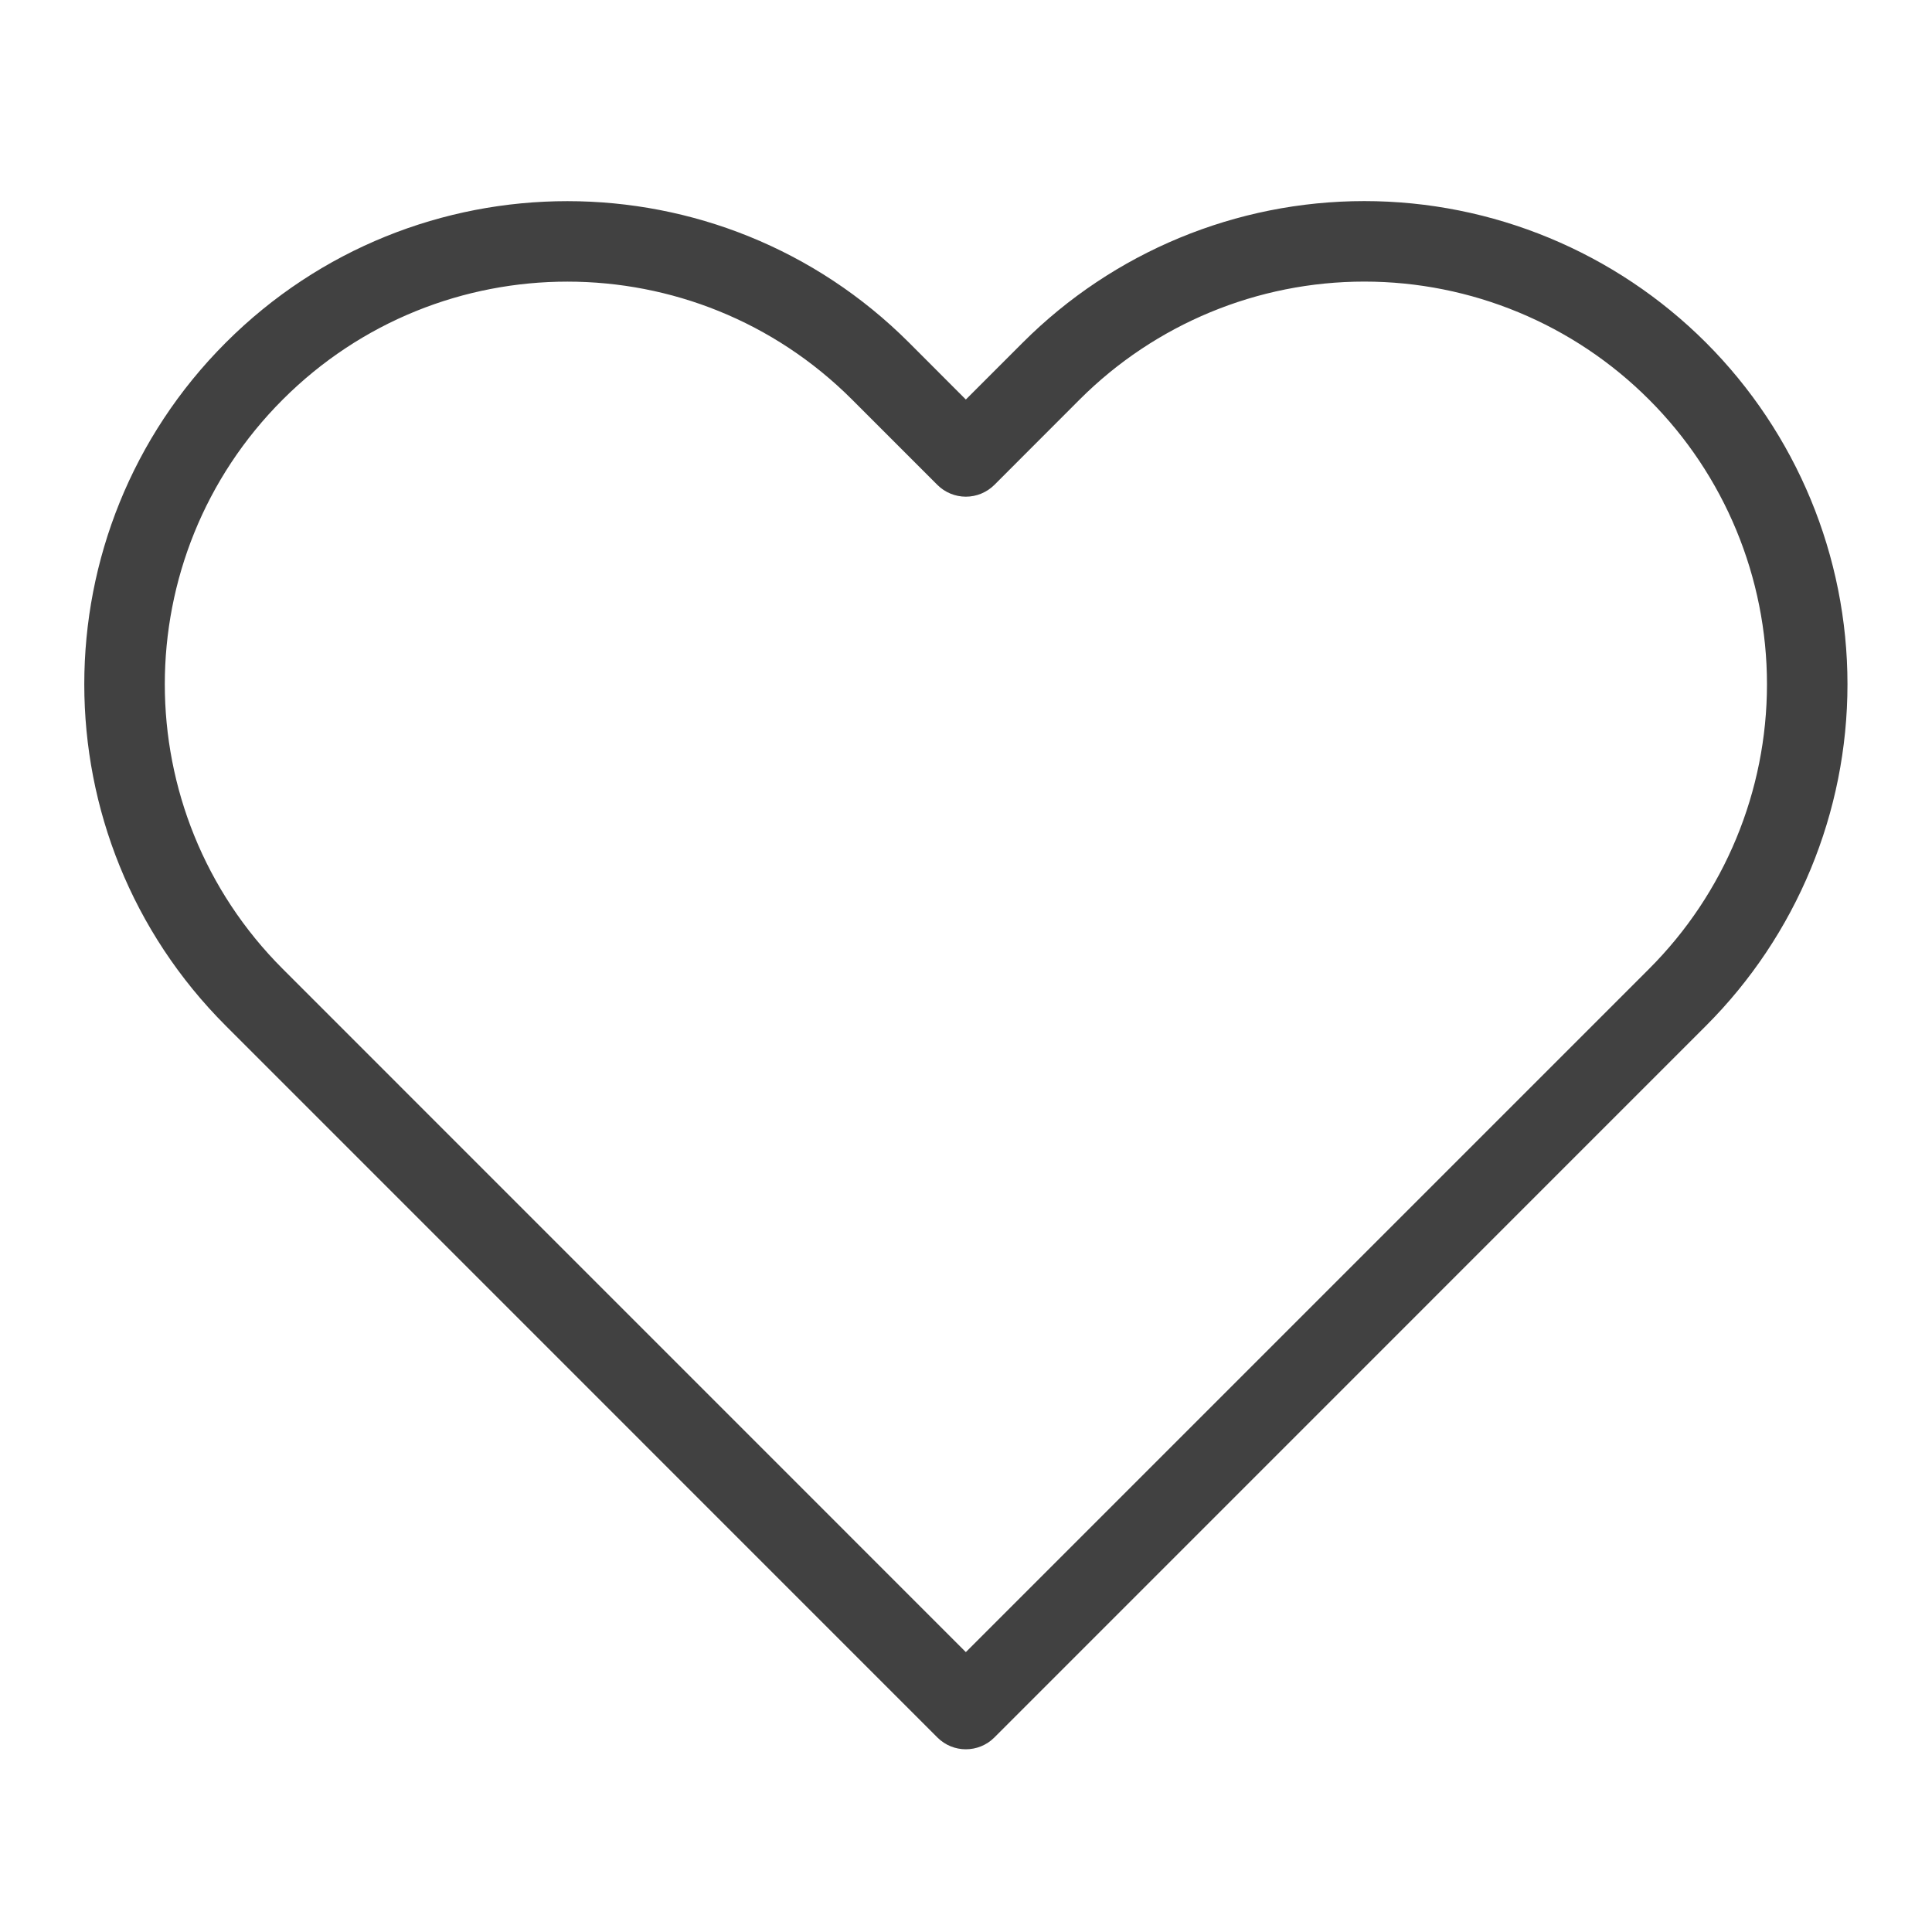
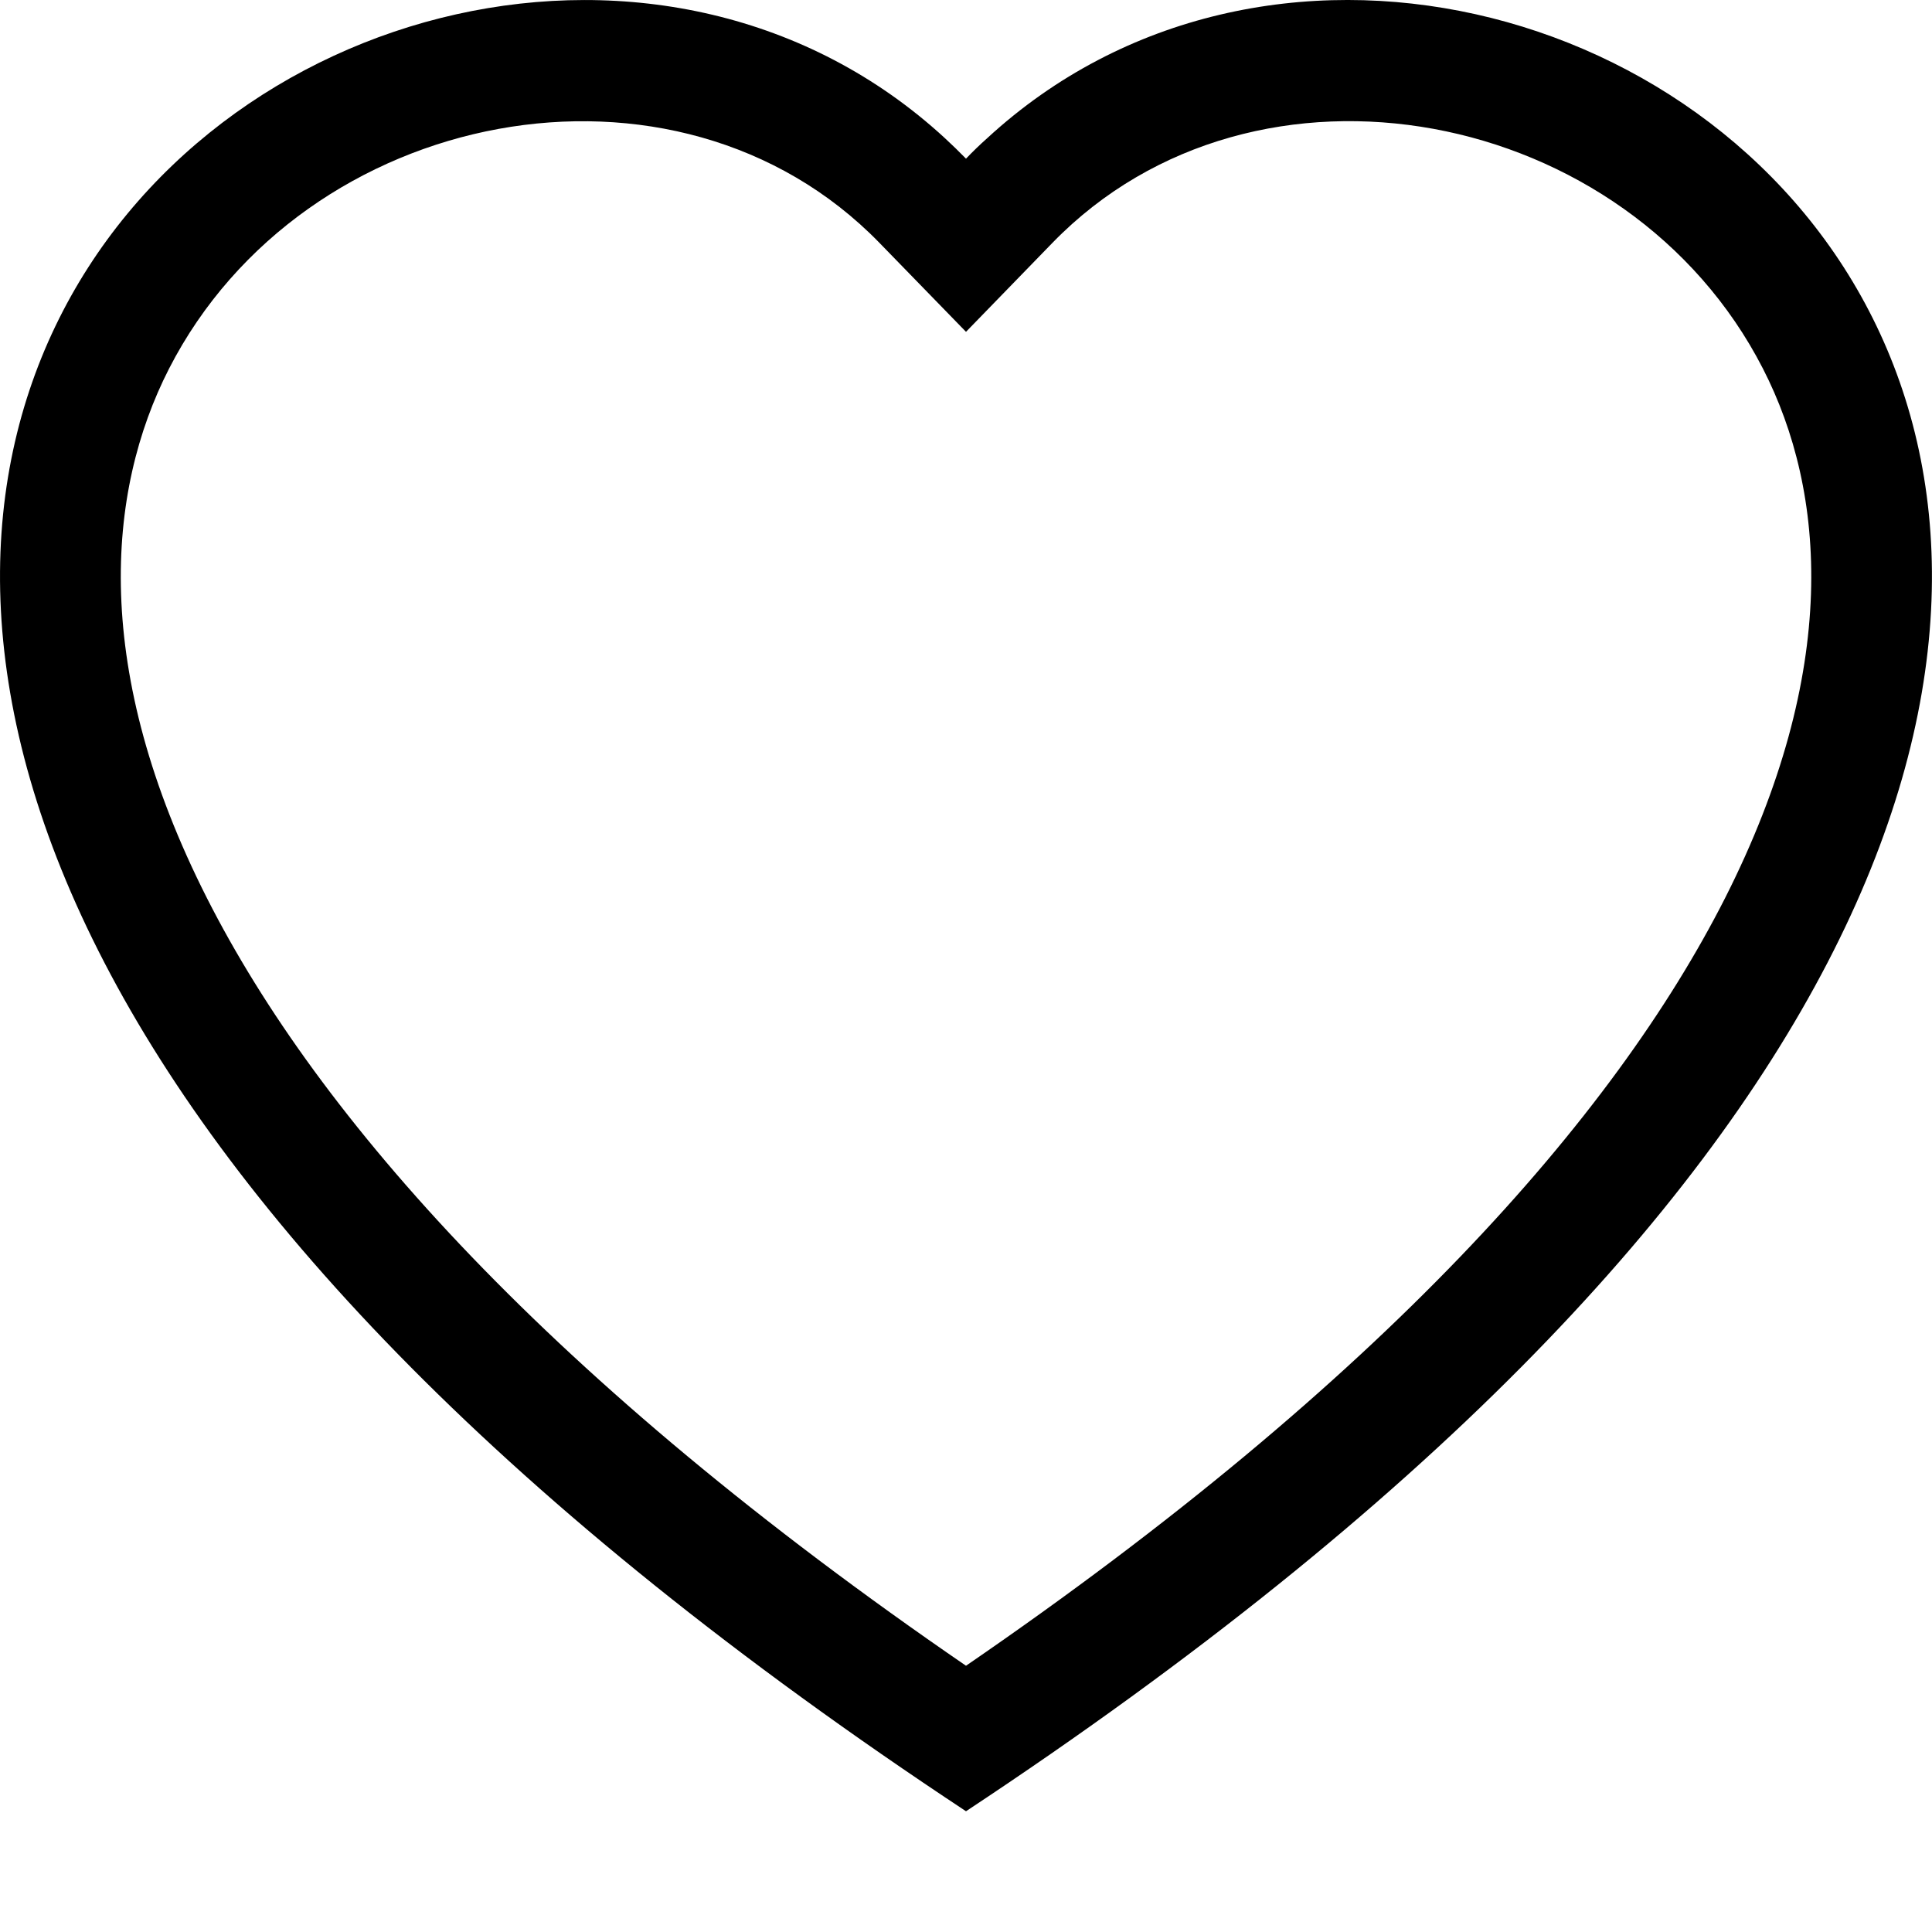
- <svg xmlns="http://www.w3.org/2000/svg" width="24" height="24" viewBox="0 0 24 24" fill="none">
-   <path fill-rule="evenodd" clip-rule="evenodd" d="M12.705 4.256C13.83 3.131 15.356 2.498 16.948 2.498C18.54 2.498 20.066 3.131 21.192 4.256C22.317 5.382 22.95 6.908 22.95 8.5C22.95 10.092 22.317 11.618 21.192 12.743C21.192 12.744 21.192 12.743 21.192 12.743L12.352 21.584C12.156 21.779 11.84 21.779 11.645 21.584L2.805 12.743C0.461 10.4 0.461 6.6 2.805 4.256C5.148 1.913 8.948 1.913 11.292 4.256L11.998 4.963L12.705 4.256C12.705 4.256 12.705 4.256 12.705 4.256ZM16.948 3.498C15.622 3.498 14.35 4.025 13.412 4.963L12.352 6.024C12.258 6.117 12.131 6.17 11.998 6.17C11.866 6.17 11.738 6.117 11.645 6.024L10.585 4.964C8.631 3.01 5.465 3.01 3.512 4.964C1.559 6.917 1.559 10.083 3.512 12.036L11.998 20.523L20.485 12.036C21.423 11.099 21.95 9.826 21.95 8.5C21.95 7.174 21.423 5.901 20.485 4.964C19.547 4.025 18.275 3.498 16.948 3.498Z" fill="#414141" />
+ <svg xmlns="http://www.w3.org/2000/svg" width="16" height="16" fill="currentColor" class="bi bi-heart" viewBox="0 0 16 16">
+   <path d="m8 2.748-.717-.737C5.6.281 2.514.878 1.4 3.053c-.523 1.023-.641 2.5.314 4.385.92 1.815 2.834 3.989 6.286 6.357 3.452-2.368 5.365-4.542 6.286-6.357.955-1.886.838-3.362.314-4.385C13.486.878 10.4.28 8.717 2.01zM8 15C-7.333 4.868 3.279-3.04 7.824 1.143q.09.083.176.171a3 3 0 0 1 .176-.17C12.72-3.042 23.333 4.867 8 15" />
</svg>
